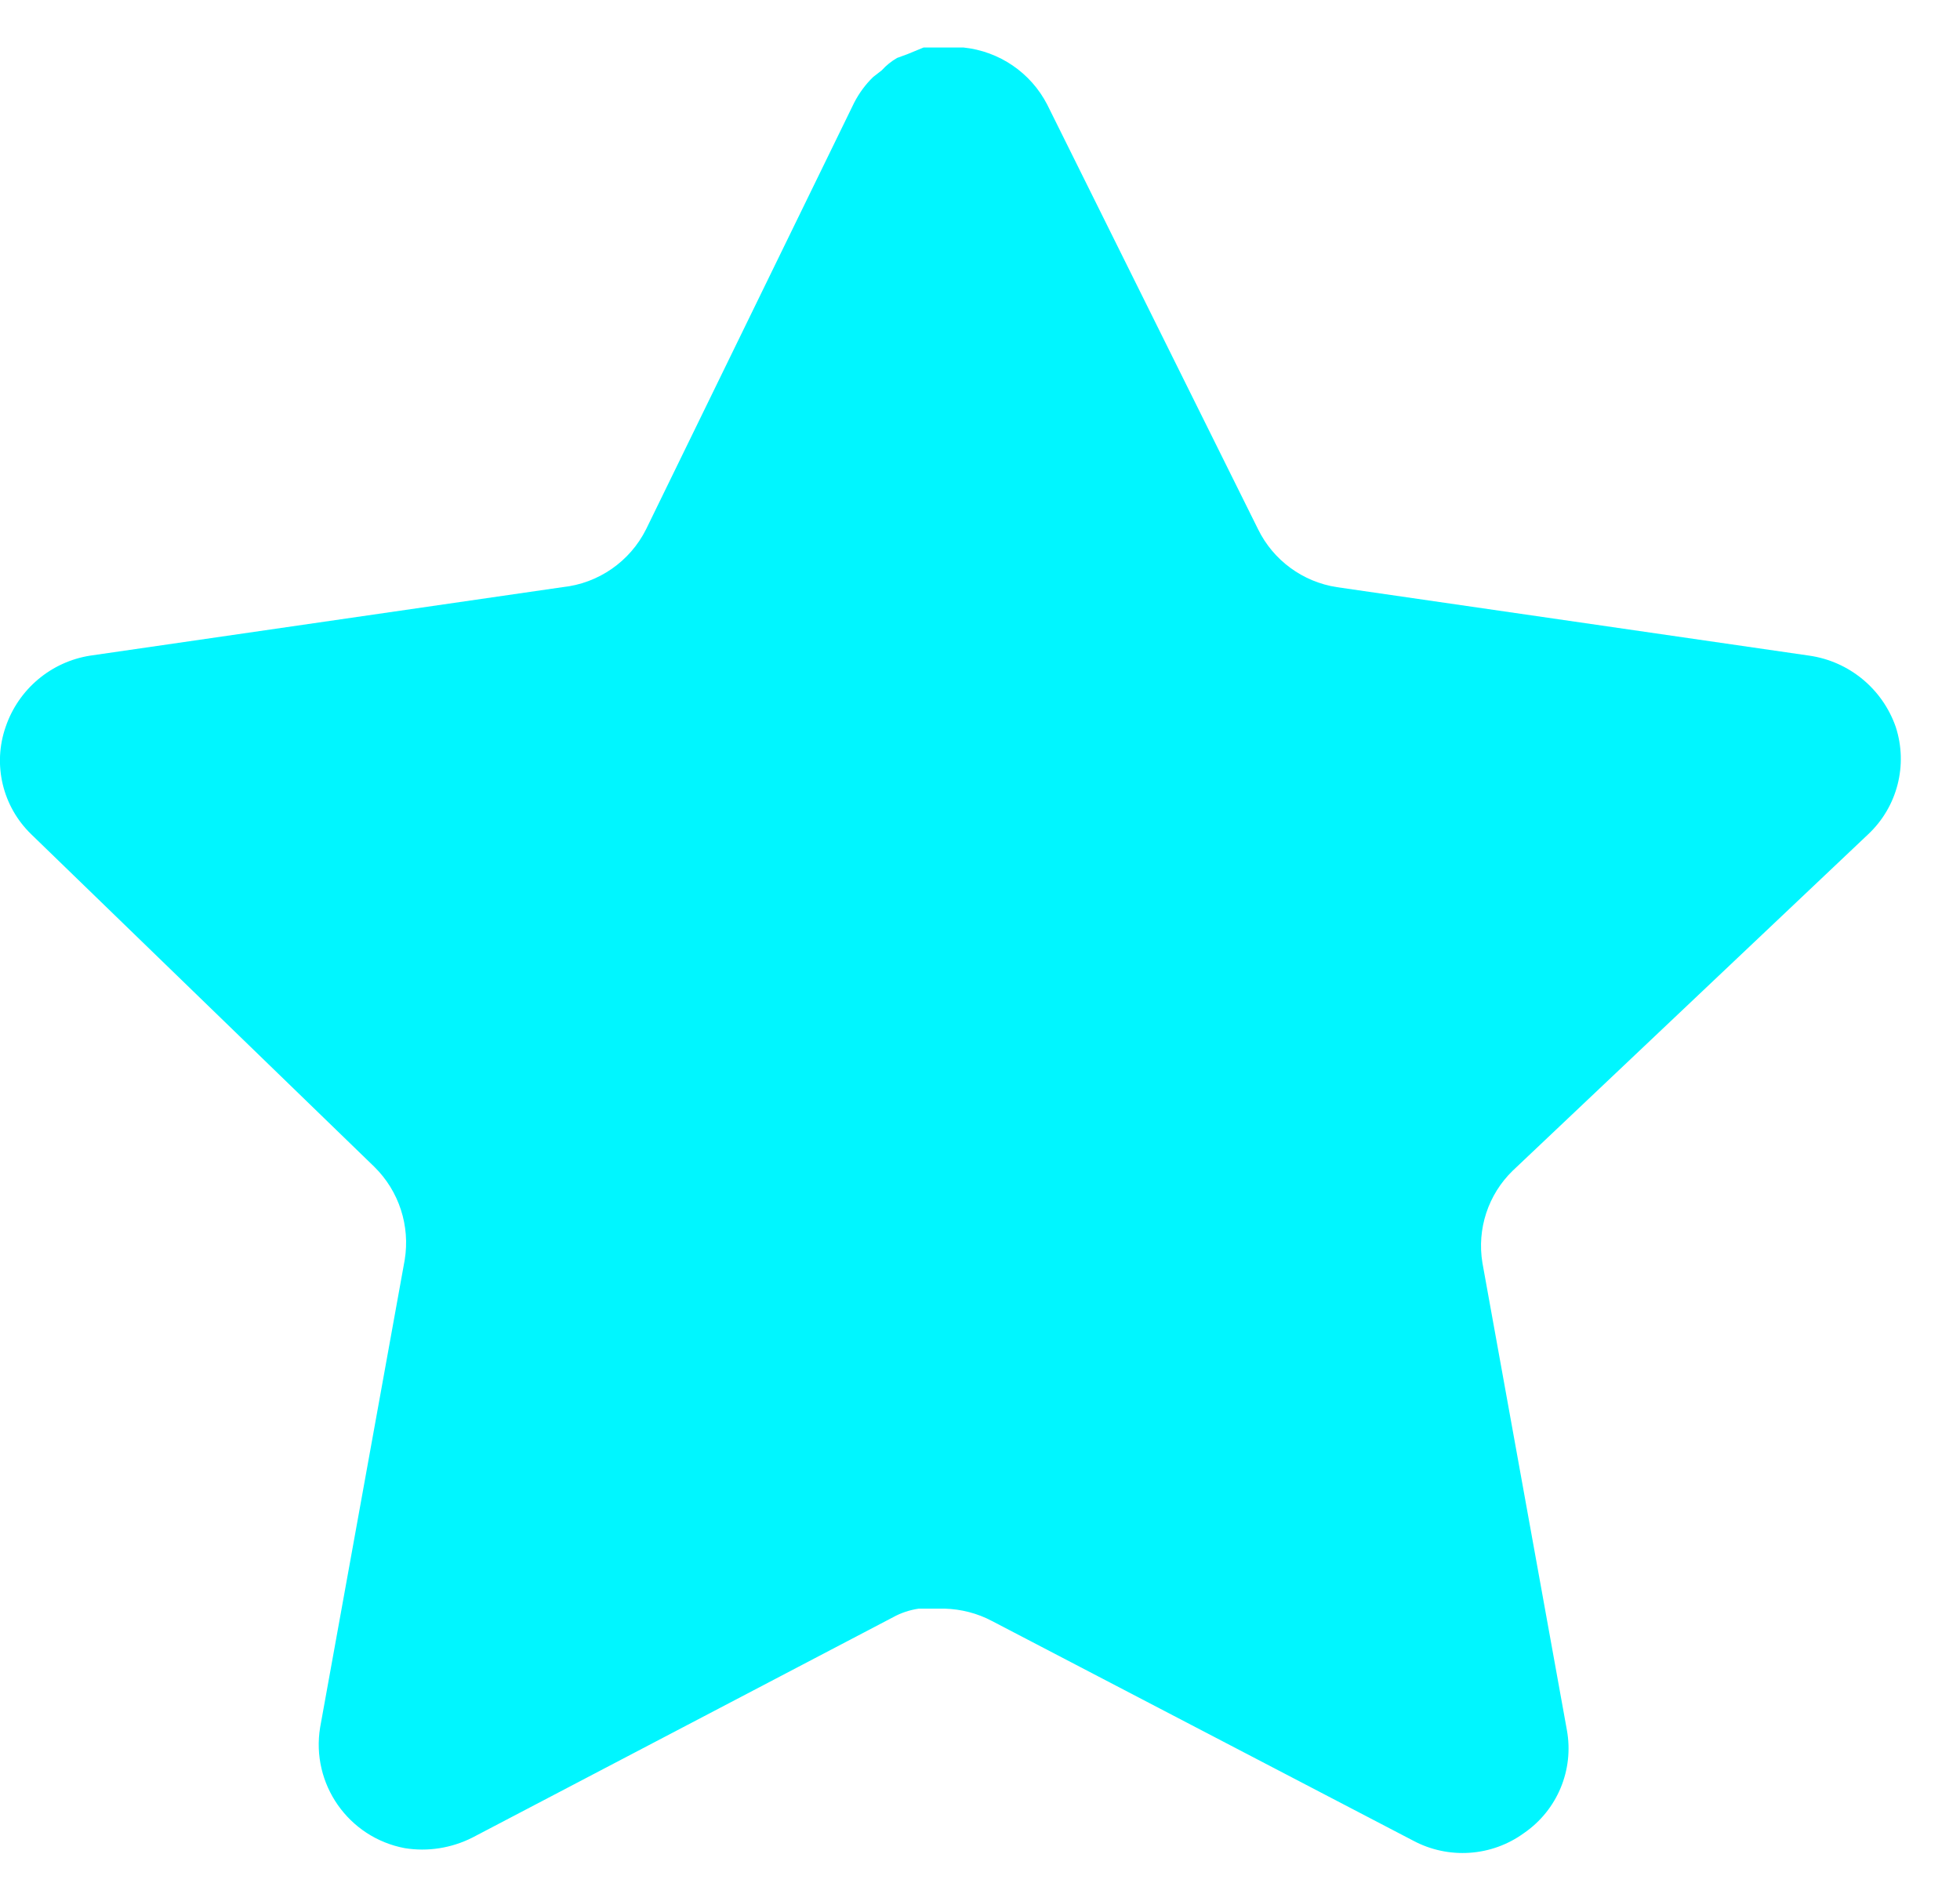
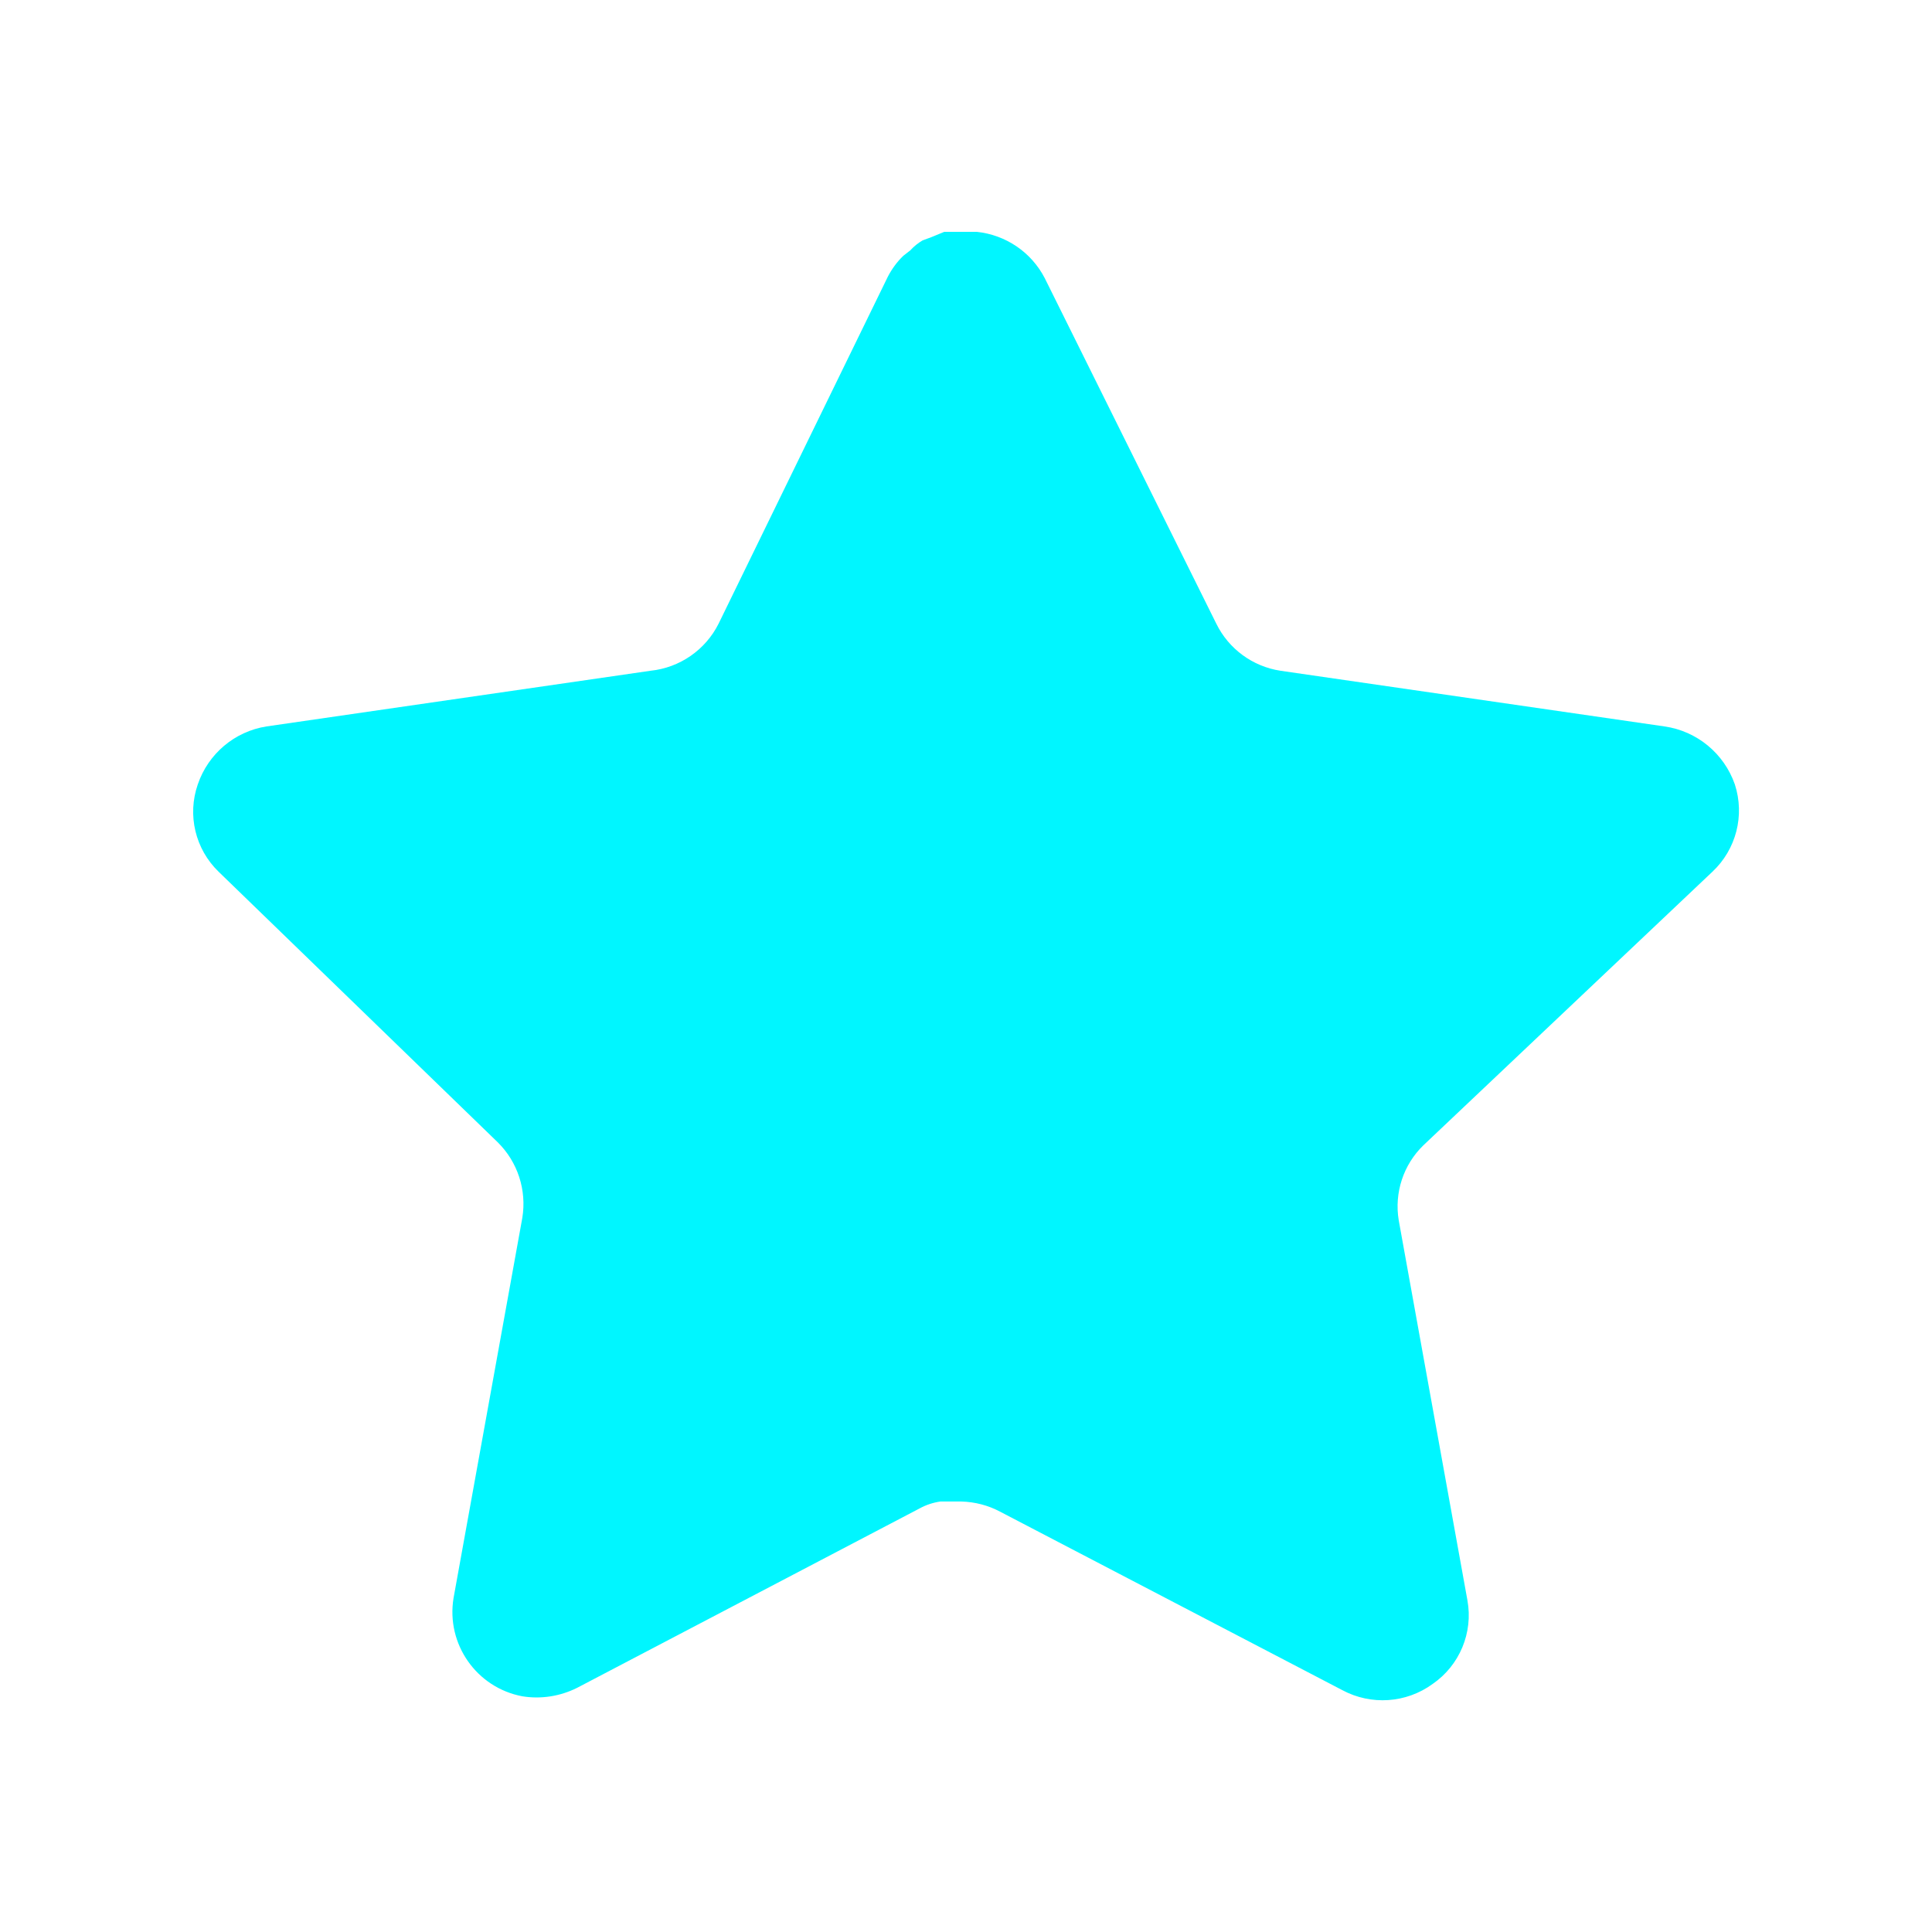
- <svg xmlns="http://www.w3.org/2000/svg" width="33" height="32" viewBox="0 0 33 32" fill="none">
-   <path d="M25.47 19.712C25.055 20.114 24.865 20.695 24.959 21.264L26.382 29.136C26.502 29.803 26.22 30.479 25.662 30.864C25.114 31.264 24.386 31.312 23.79 30.992L16.703 27.296C16.457 27.165 16.183 27.095 15.903 27.087H15.47C15.319 27.109 15.172 27.157 15.038 27.231L7.95 30.944C7.599 31.12 7.202 31.183 6.814 31.12C5.866 30.941 5.234 30.039 5.39 29.087L6.814 21.215C6.908 20.64 6.718 20.056 6.303 19.648L0.526 14.048C0.042 13.579 -0.126 12.875 0.095 12.24C0.31 11.607 0.857 11.144 1.518 11.04L9.47 9.887C10.074 9.824 10.606 9.456 10.878 8.912L14.382 1.728C14.465 1.568 14.572 1.421 14.702 1.296L14.846 1.184C14.921 1.101 15.007 1.032 15.103 0.976L15.278 0.912L15.55 0.8H16.223C16.825 0.863 17.354 1.223 17.631 1.76L21.182 8.912C21.438 9.435 21.935 9.799 22.51 9.887L30.462 11.04C31.134 11.136 31.695 11.6 31.918 12.24C32.127 12.882 31.946 13.586 31.454 14.048L25.47 19.712Z" fill="#00F6FF" />
+ <svg xmlns="http://www.w3.org/2000/svg" width="40" height="40" viewBox="0 0 40 40" fill="none">
+   <path d="M29.47 23.712C29.055 24.114 28.865 24.695 28.959 25.264L30.382 33.136C30.502 33.803 30.22 34.479 29.662 34.864C29.114 35.264 28.386 35.312 27.79 34.992L20.703 31.296C20.457 31.165 20.183 31.095 19.903 31.087H19.47C19.319 31.109 19.172 31.157 19.038 31.231L11.95 34.944C11.599 35.12 11.202 35.183 10.814 35.12C9.866 34.941 9.234 34.039 9.39 33.087L10.814 25.215C10.908 24.64 10.718 24.056 10.303 23.648L4.526 18.048C4.042 17.579 3.874 16.875 4.095 16.24C4.31 15.607 4.857 15.144 5.518 15.04L13.47 13.887C14.074 13.824 14.606 13.456 14.878 12.912L18.382 5.728C18.465 5.568 18.572 5.421 18.702 5.296L18.846 5.184C18.921 5.101 19.007 5.032 19.103 4.976L19.278 4.912L19.55 4.8H20.223C20.825 4.863 21.354 5.223 21.631 5.76L25.182 12.912C25.438 13.435 25.935 13.799 26.51 13.887L34.462 15.04C35.134 15.136 35.695 15.6 35.918 16.24C36.127 16.882 35.946 17.586 35.454 18.048L29.47 23.712Z" fill="#00F6FF" />
</svg>
